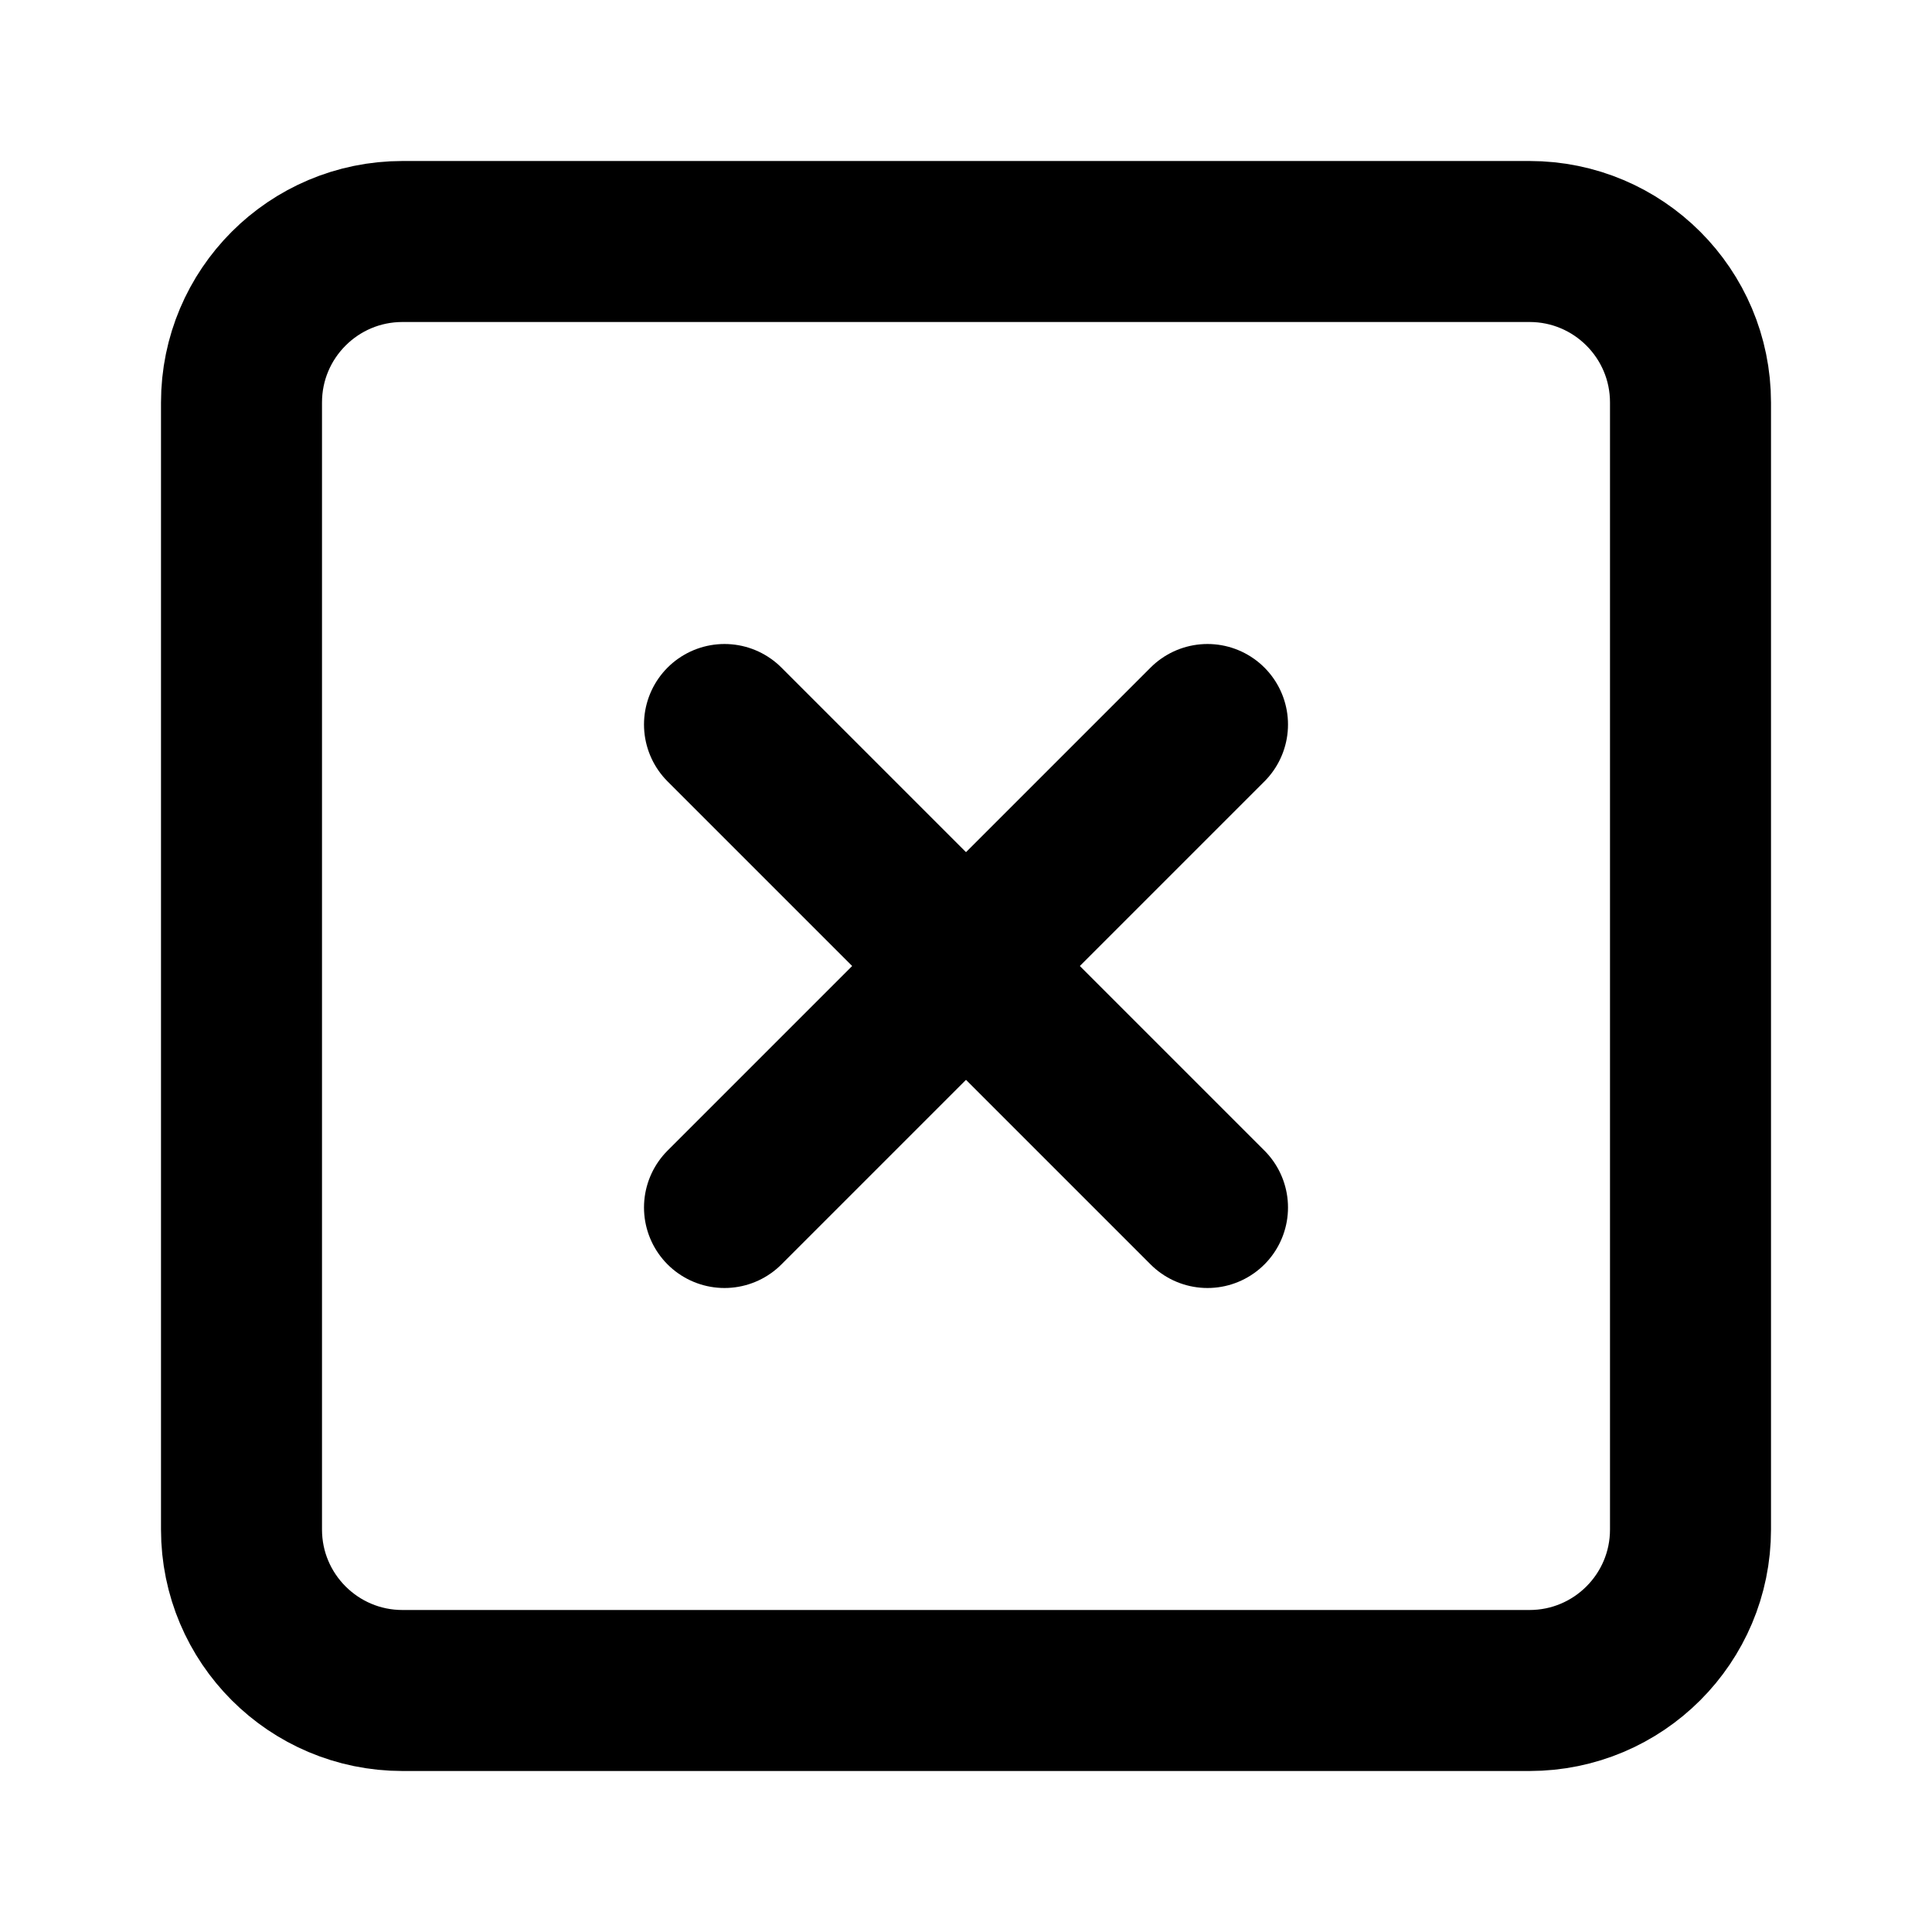
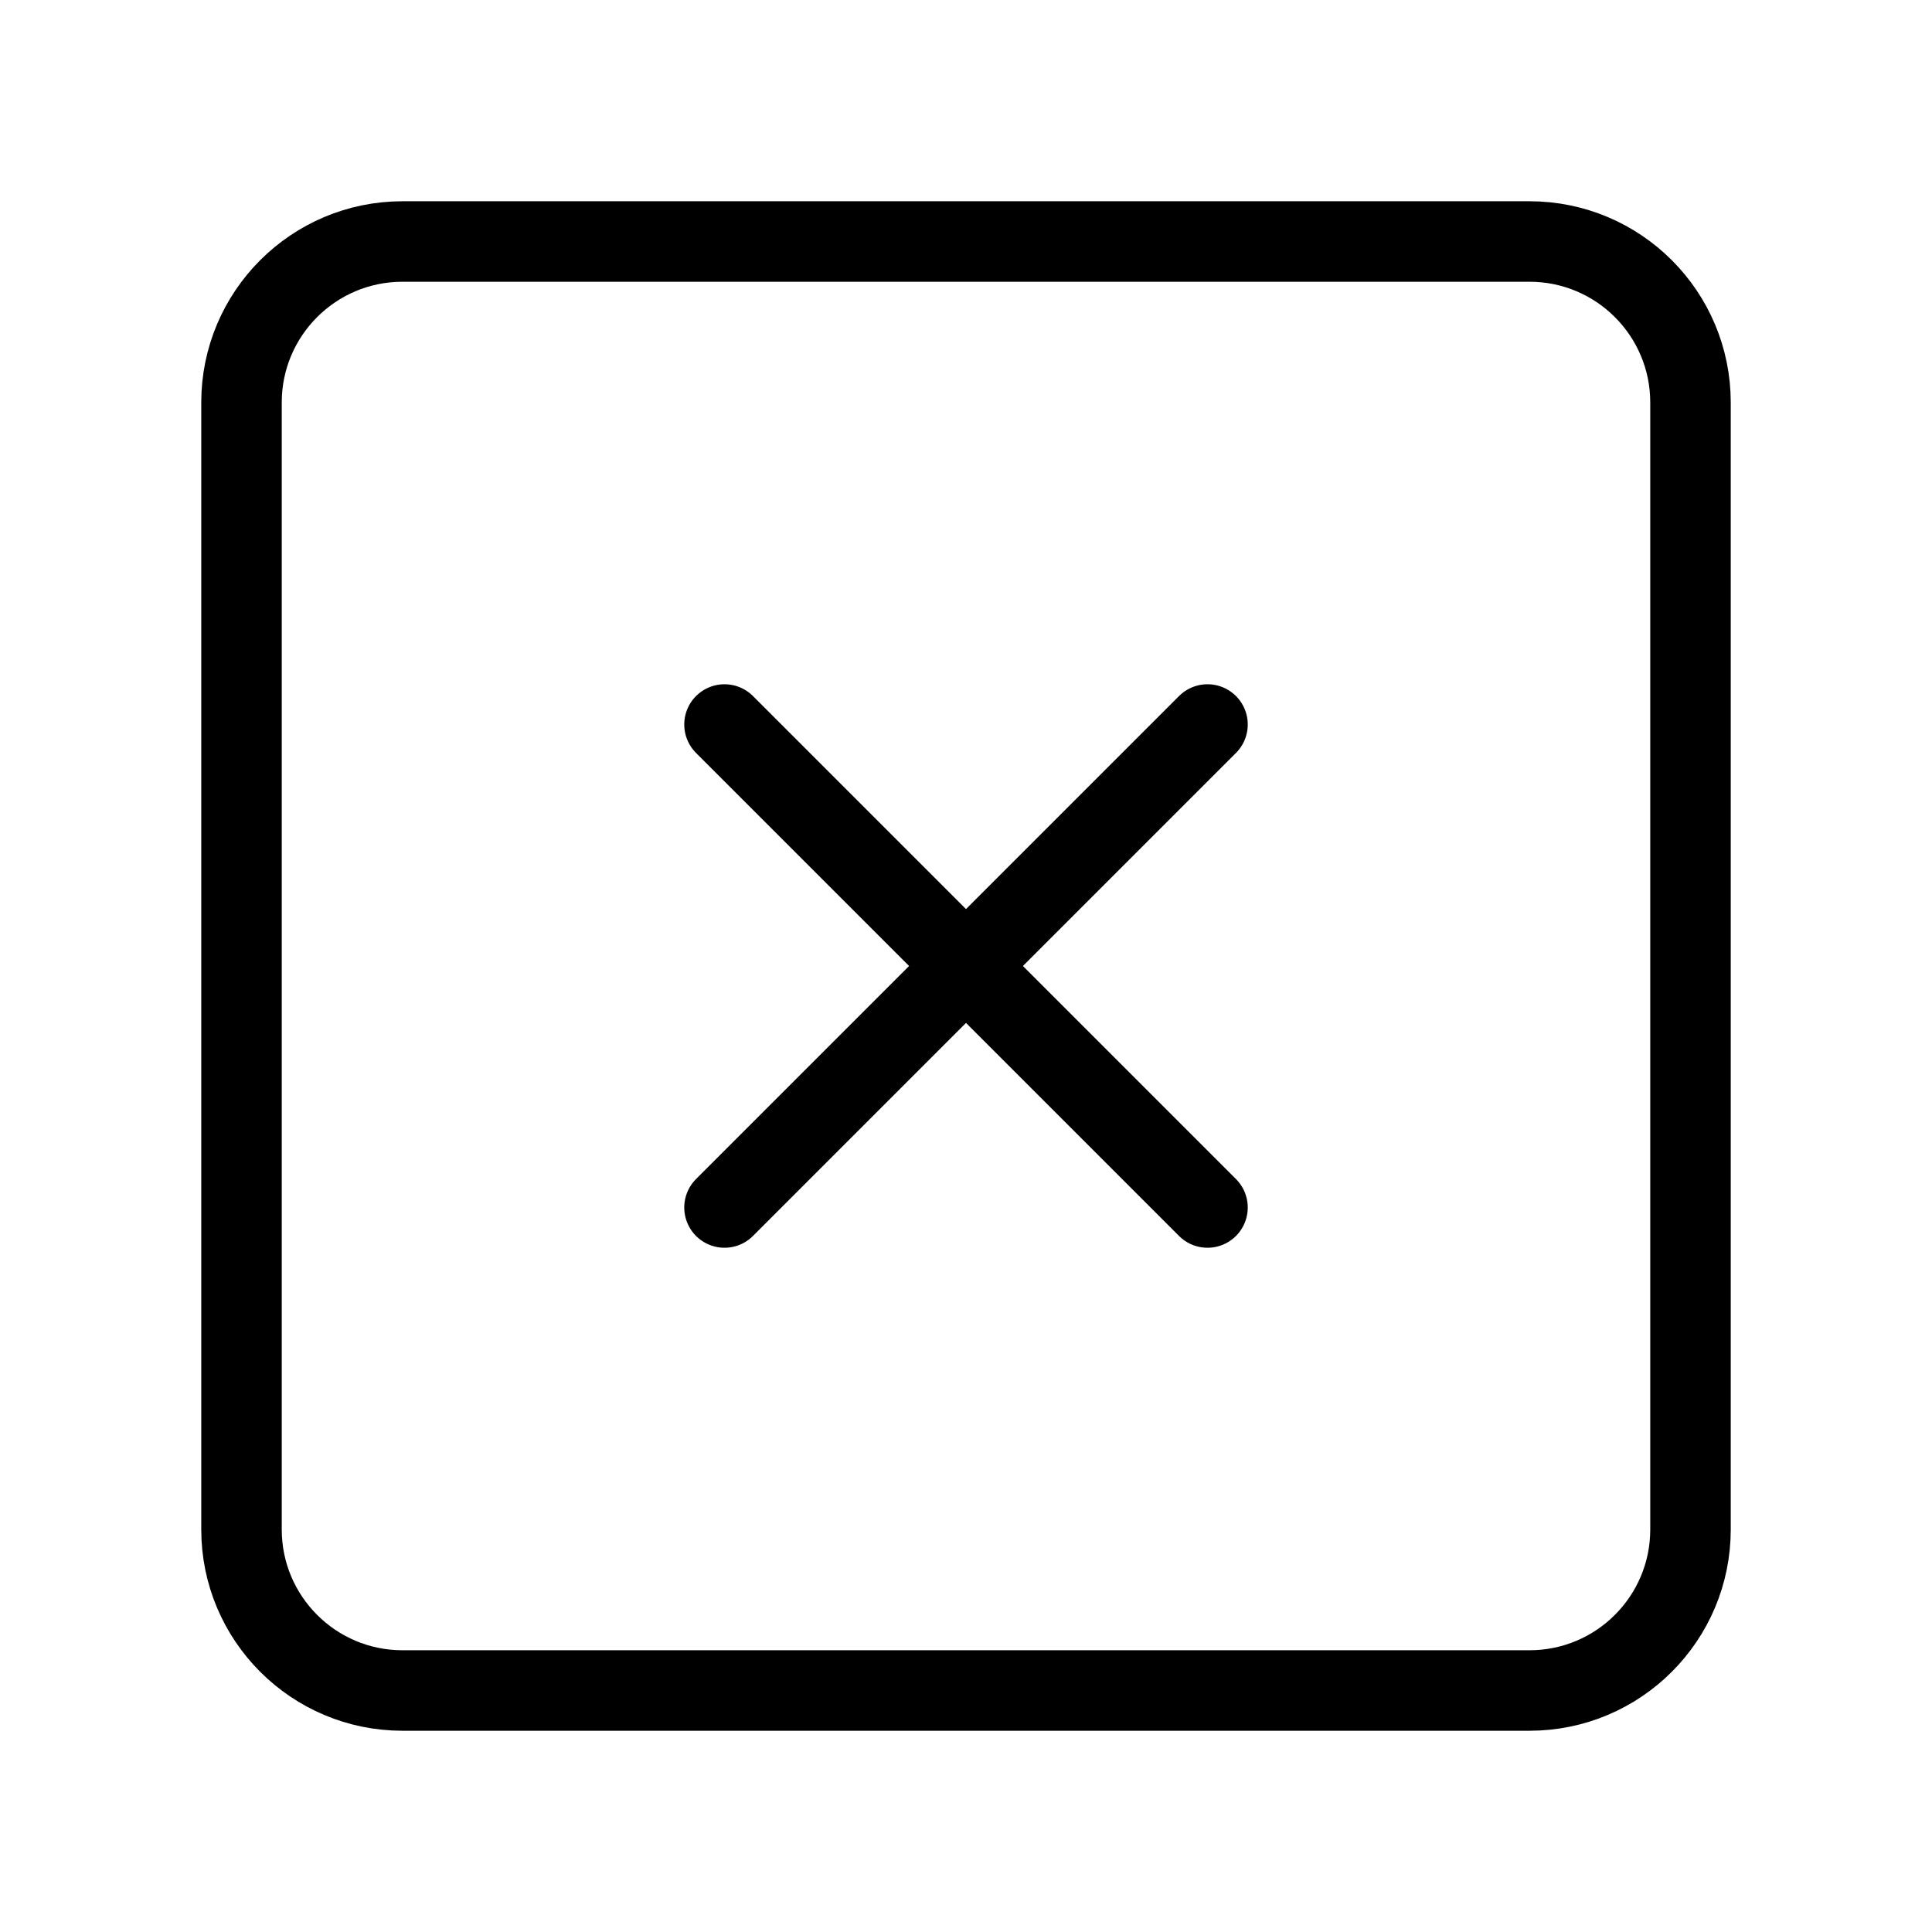
- <svg xmlns="http://www.w3.org/2000/svg" width="24" height="24" viewBox="0 0 24 24" fill="none" stroke="currentColor" stroke-width="2" stroke-linecap="round" stroke-linejoin="round" class="feather feather-x-square">
+ <svg xmlns="http://www.w3.org/2000/svg" width="24" height="24" viewBox="0 0 24 24" fill="none" stroke="currentColor" strokeWidth="2" stroke-linecap="round" stroke-linejoin="round" class="feather feather-x-square">
  <rect x="3" y="3" width="18" height="18" rx="2" ry="2" />
  <line x1="9" y1="9" x2="15" y2="15" />
  <line x1="15" y1="9" x2="9" y2="15" />
</svg>
